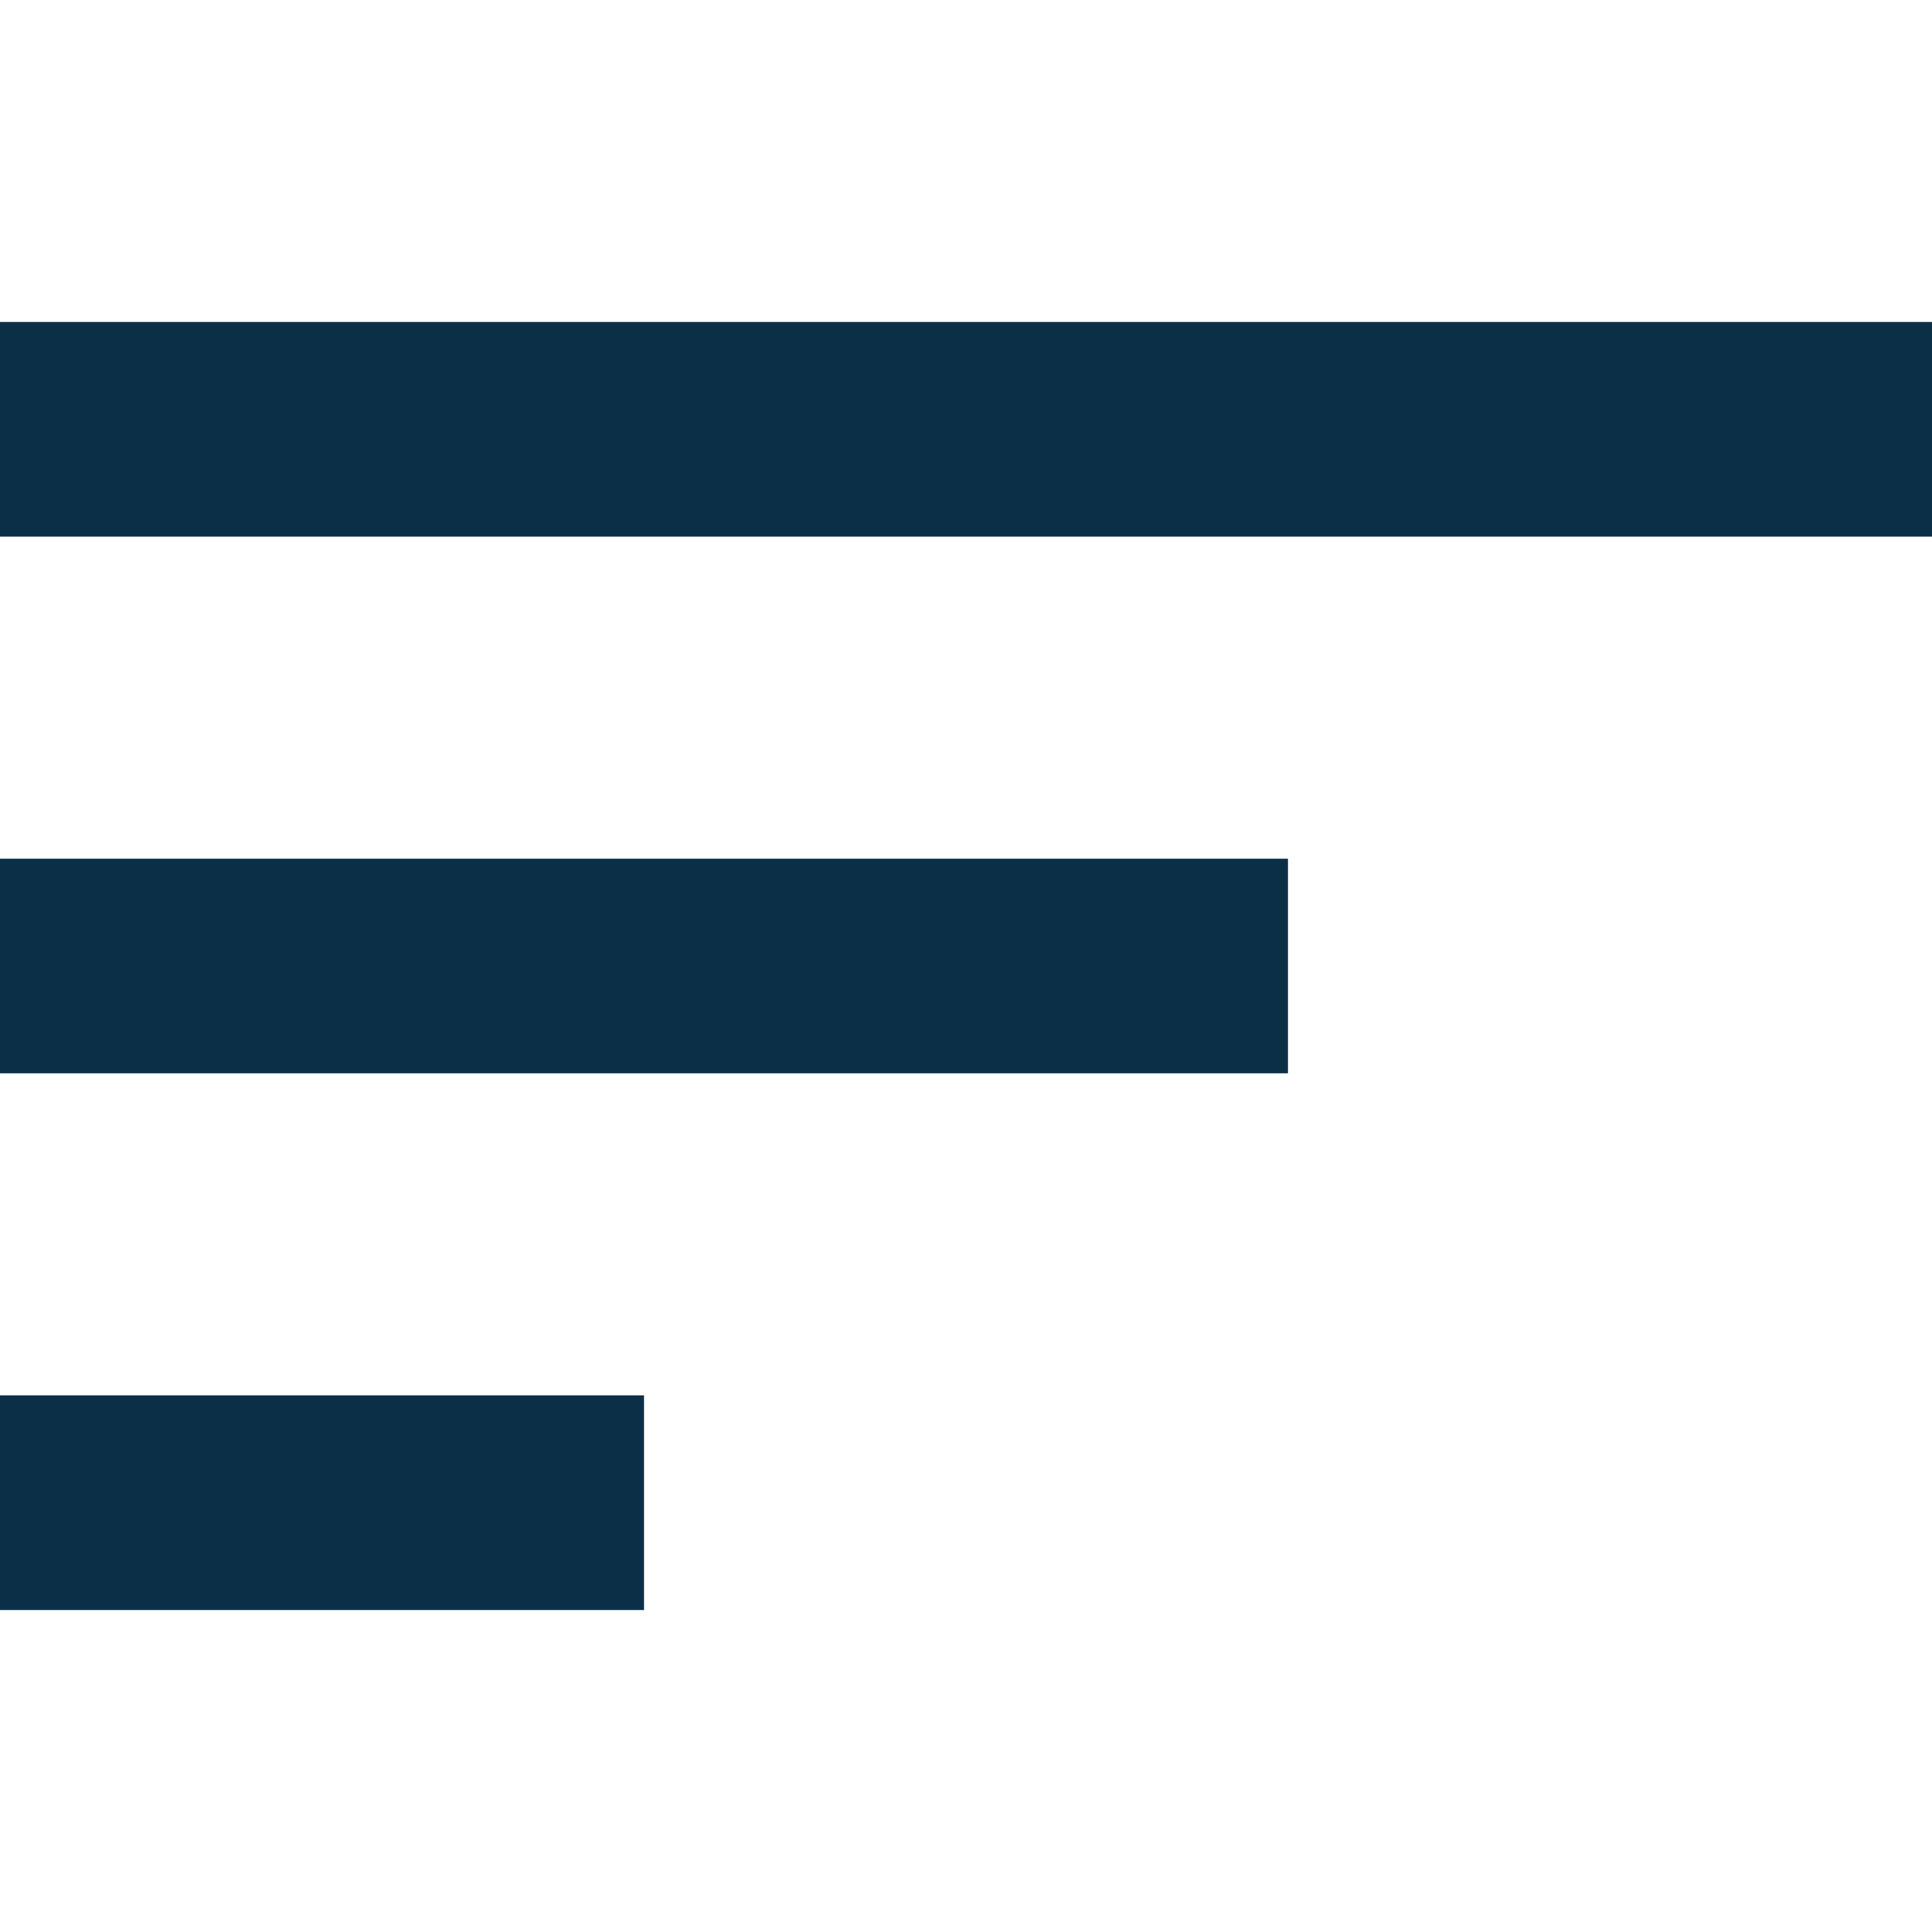
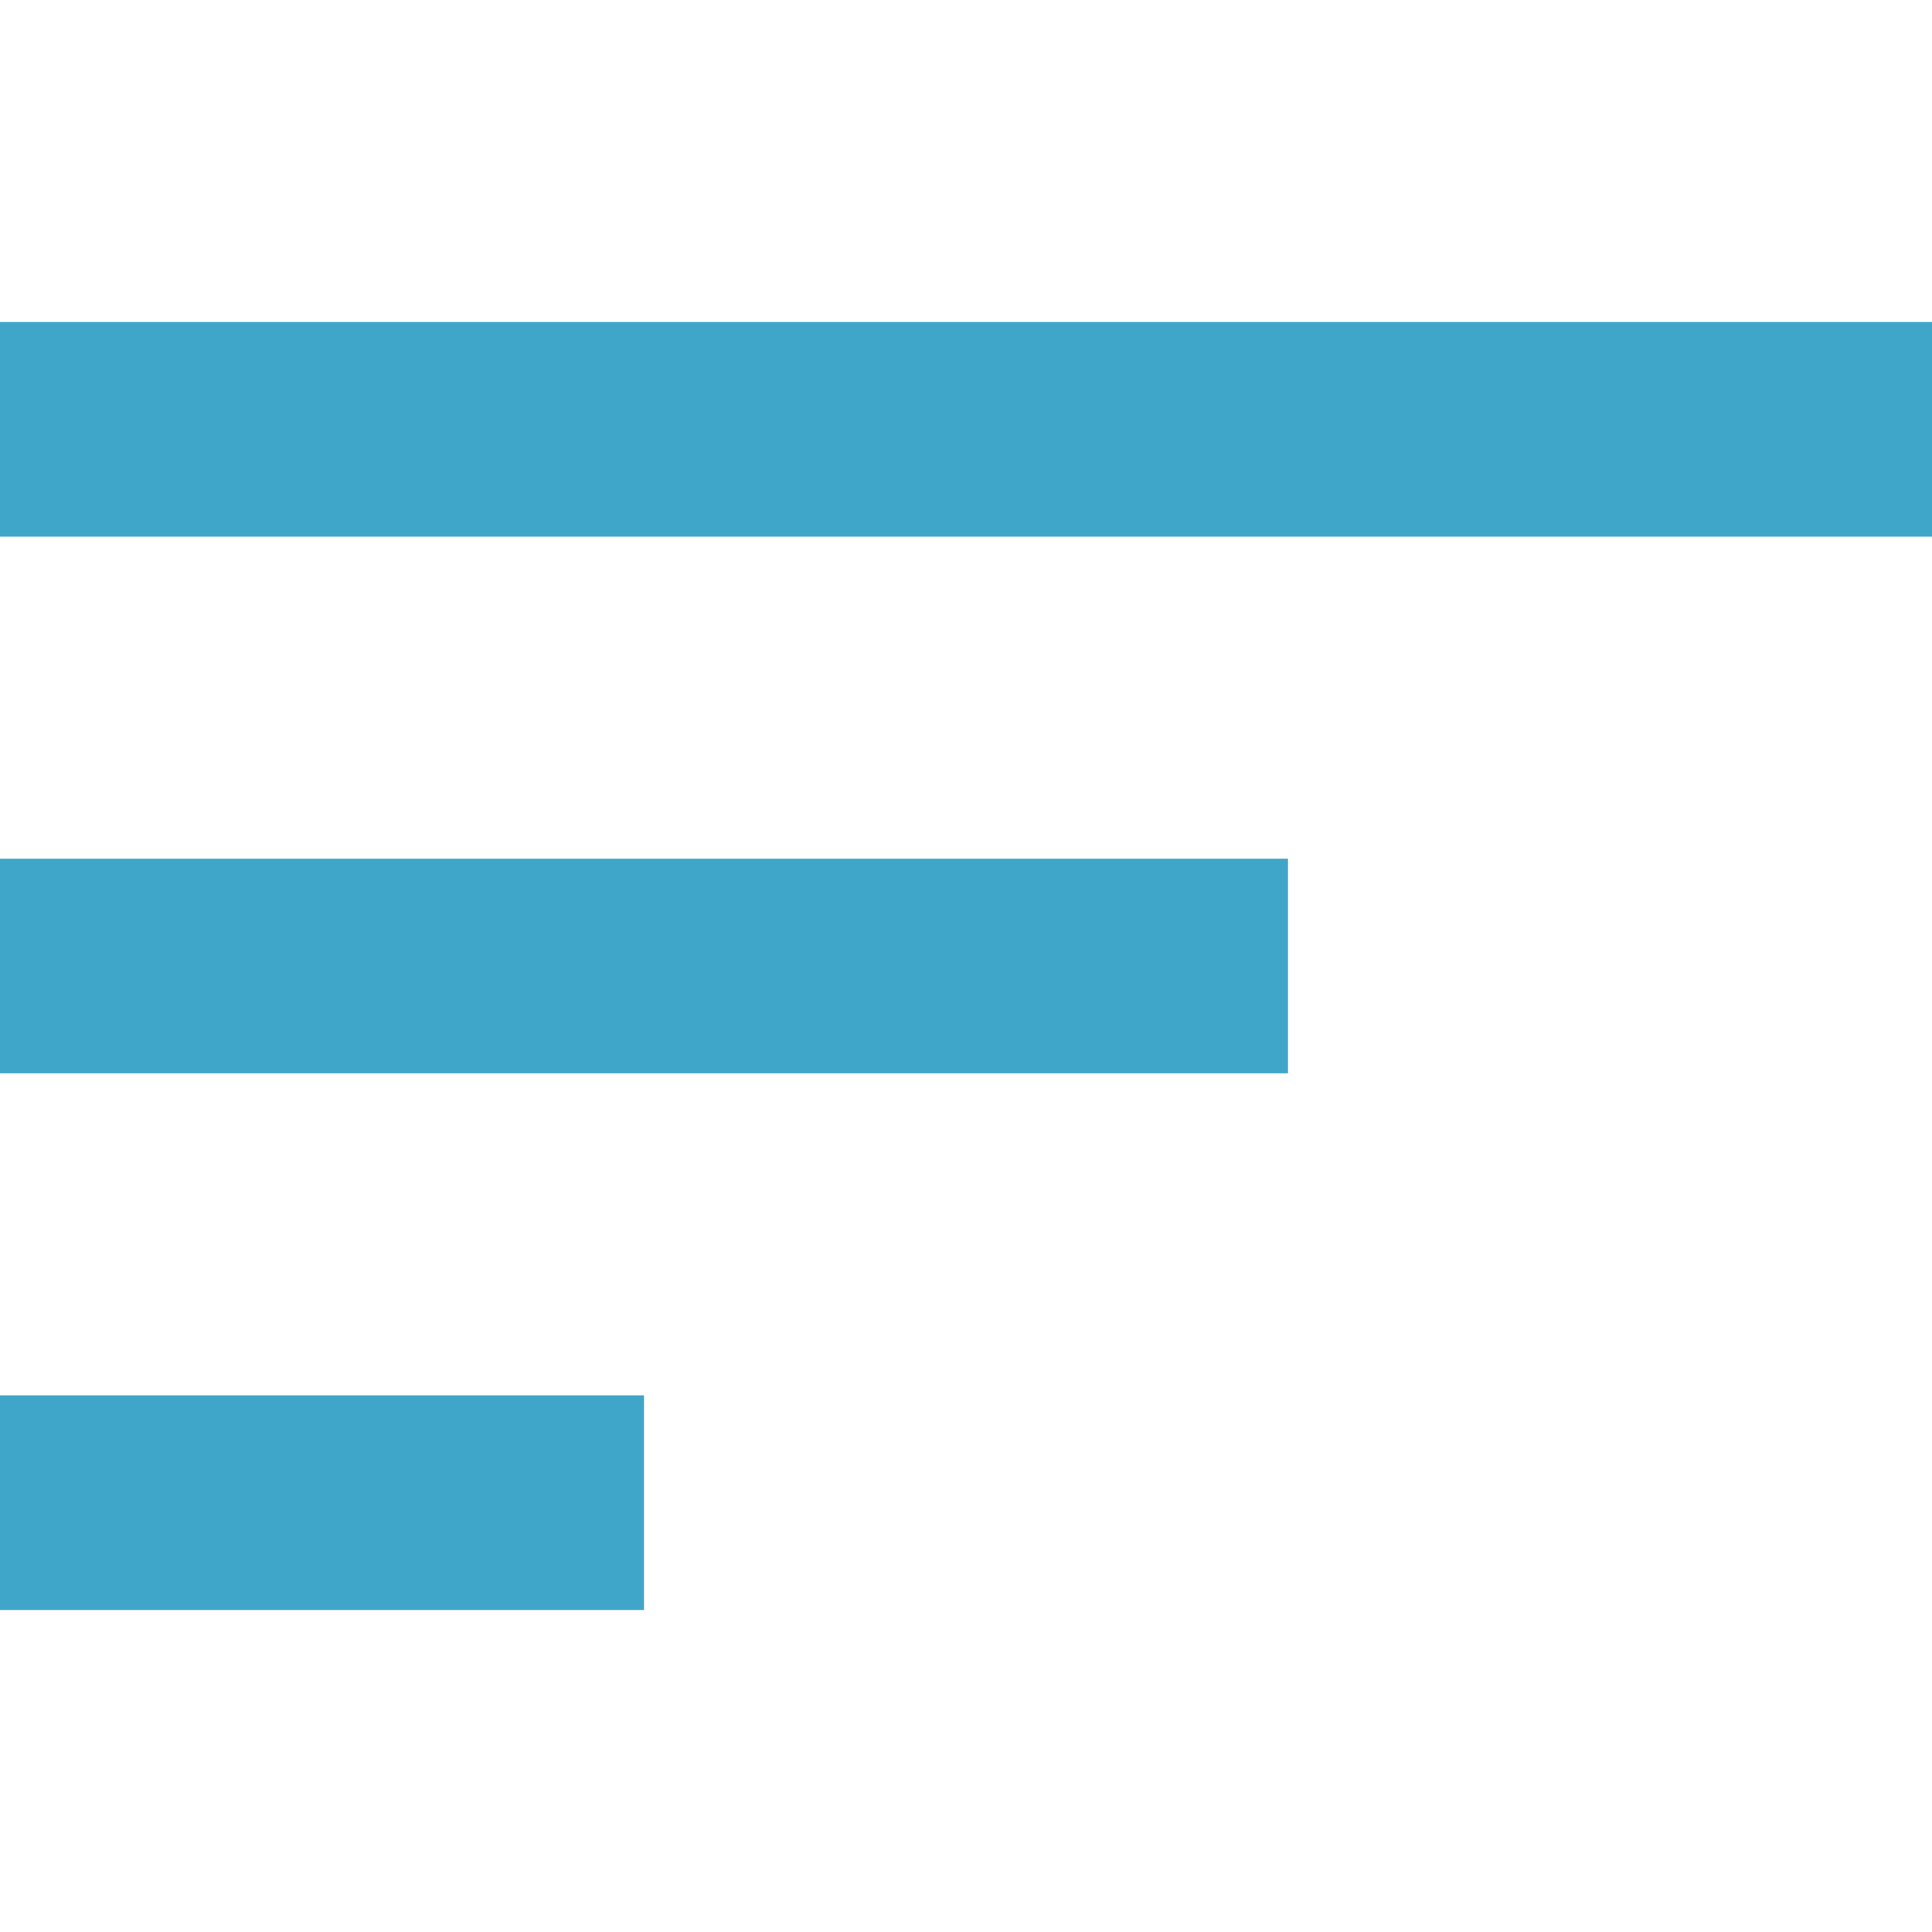
<svg xmlns="http://www.w3.org/2000/svg" version="1.1" id="Capa_1" x="0px" y="0px" width="459px" height="459px" viewBox="0 0 459 459" style="enable-background:new 0 0 459 459;" xml:space="preserve">
  <g>
-     <path fill="#0B2F47" d="M0,382.5h153v-51H0V382.5z M0,76.5v51h459v-51H0z M0,255h306v-51H0V255z" />
+     <path fill="#3fa6c9" d="M0,382.5h153v-51H0V382.5z M0,76.5v51h459v-51H0z M0,255h306v-51H0V255z" />
  </g>
</svg>
